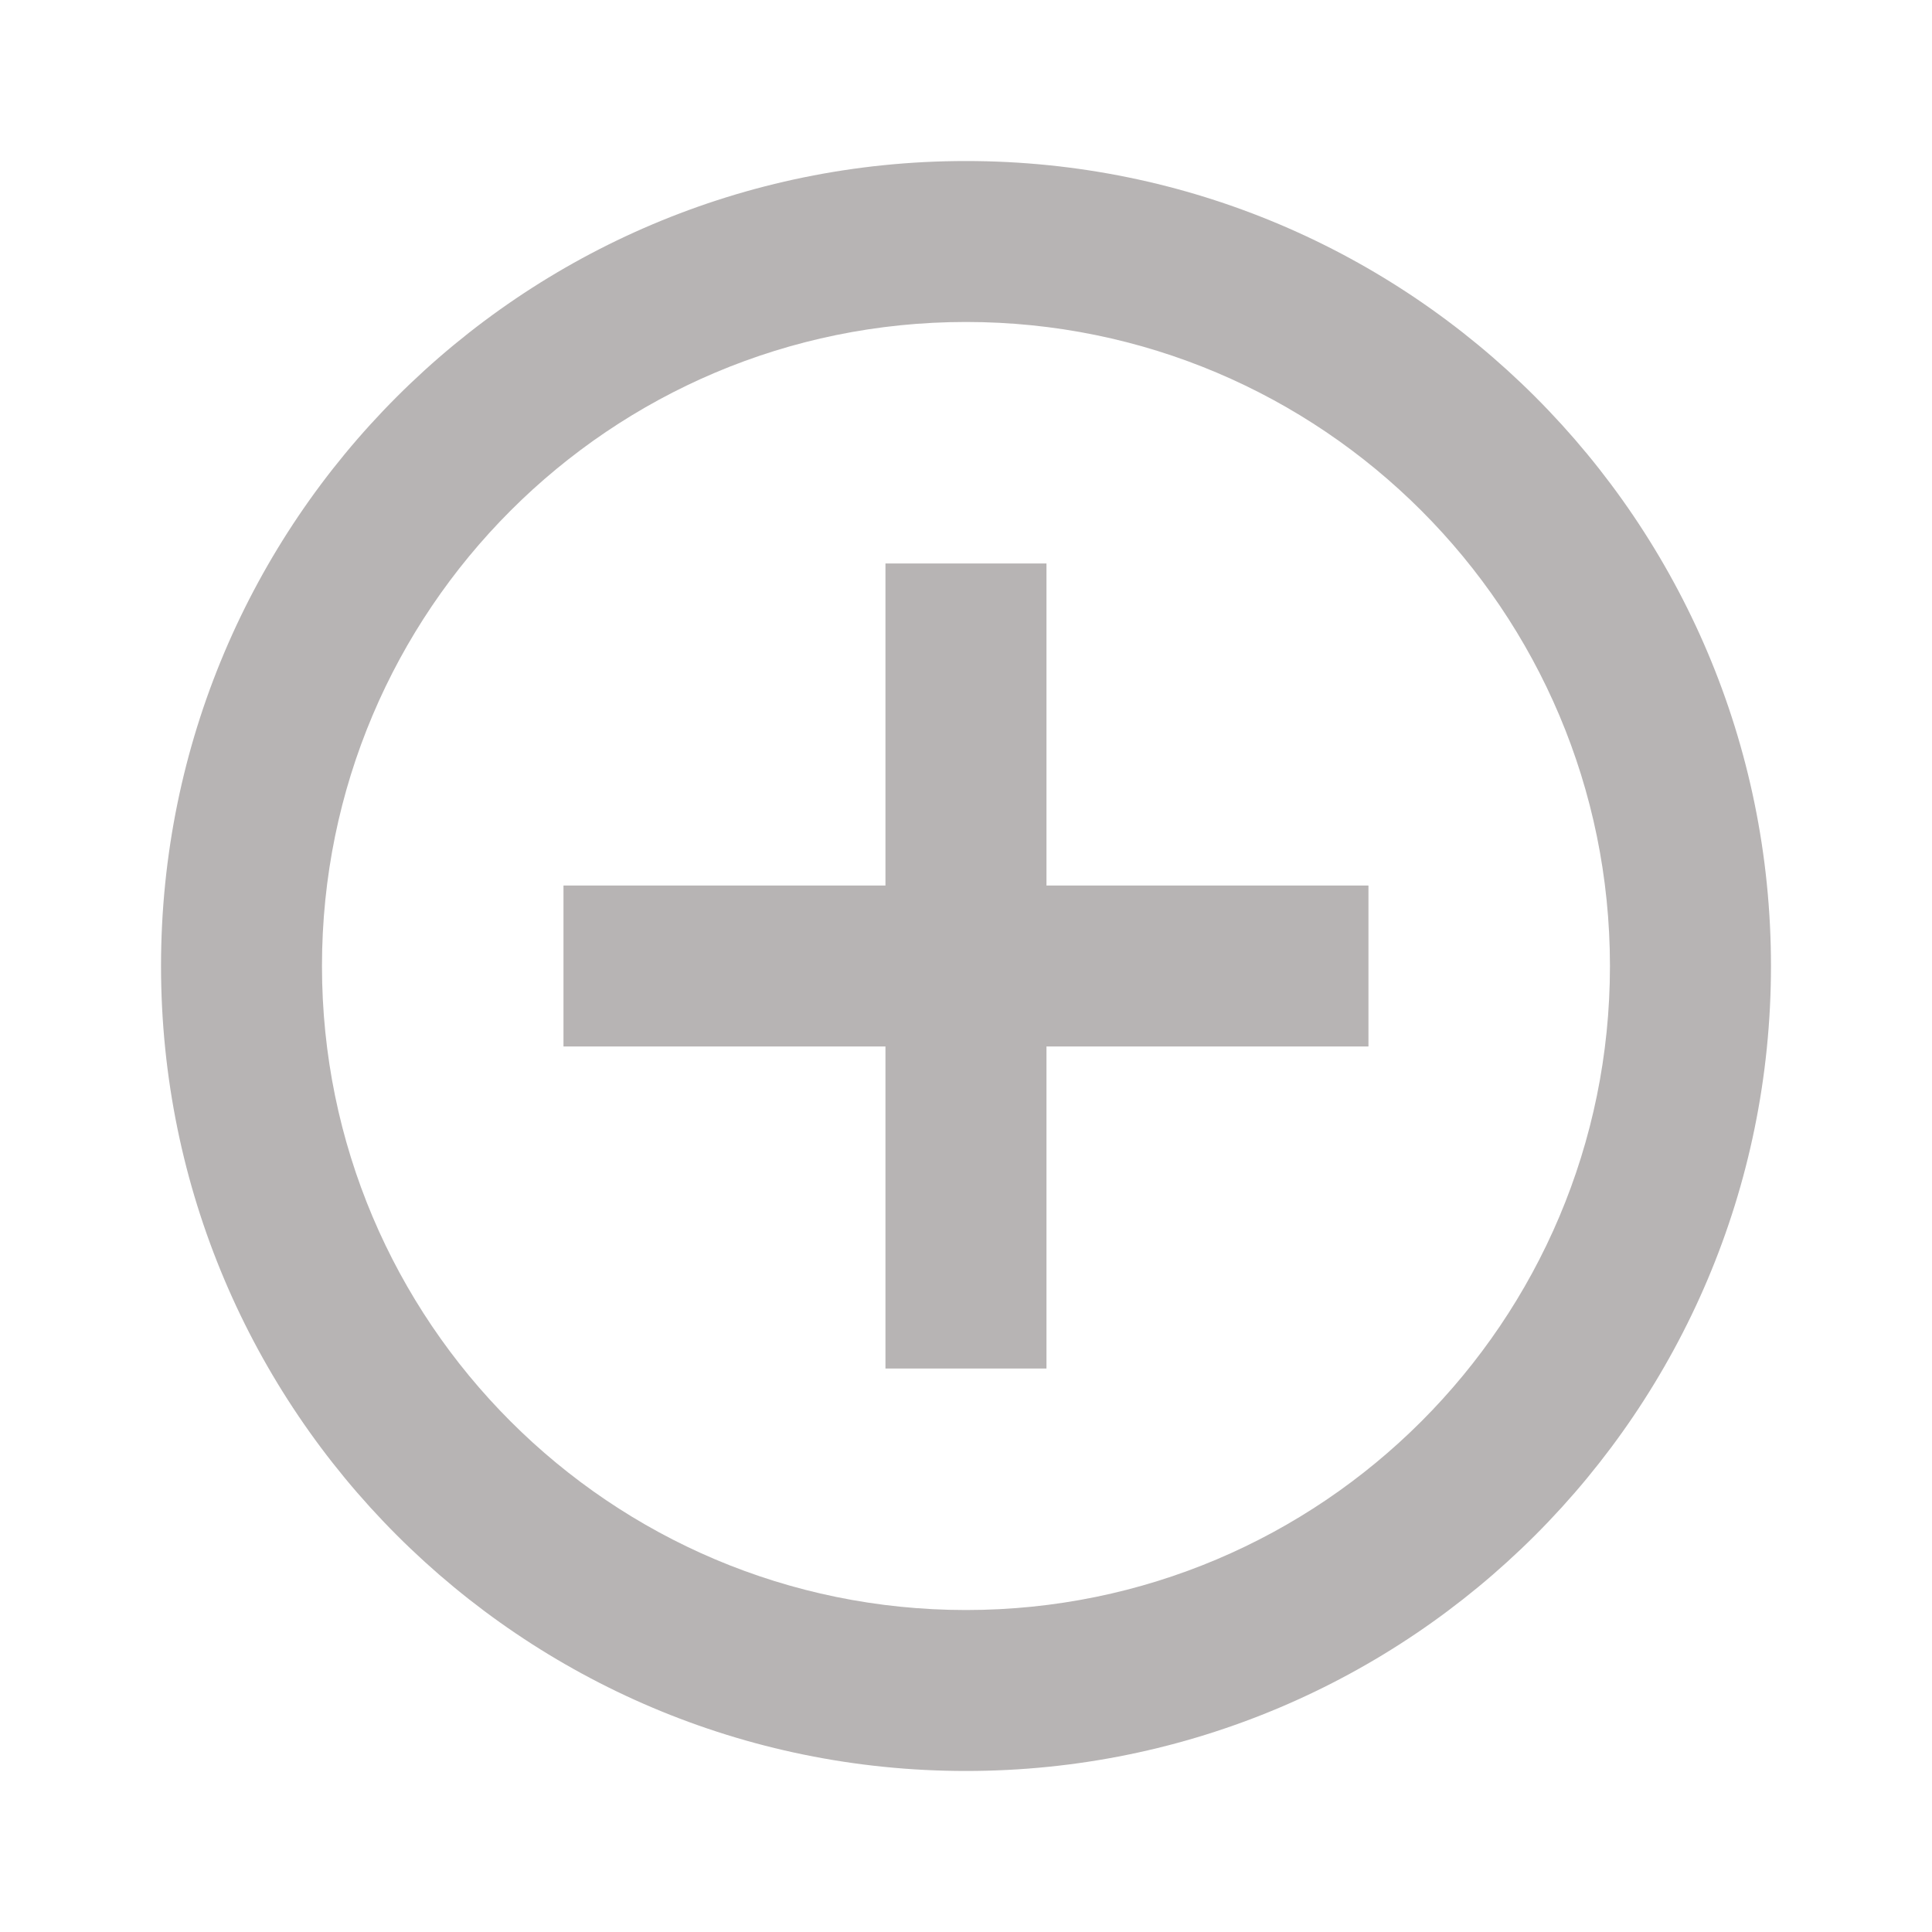
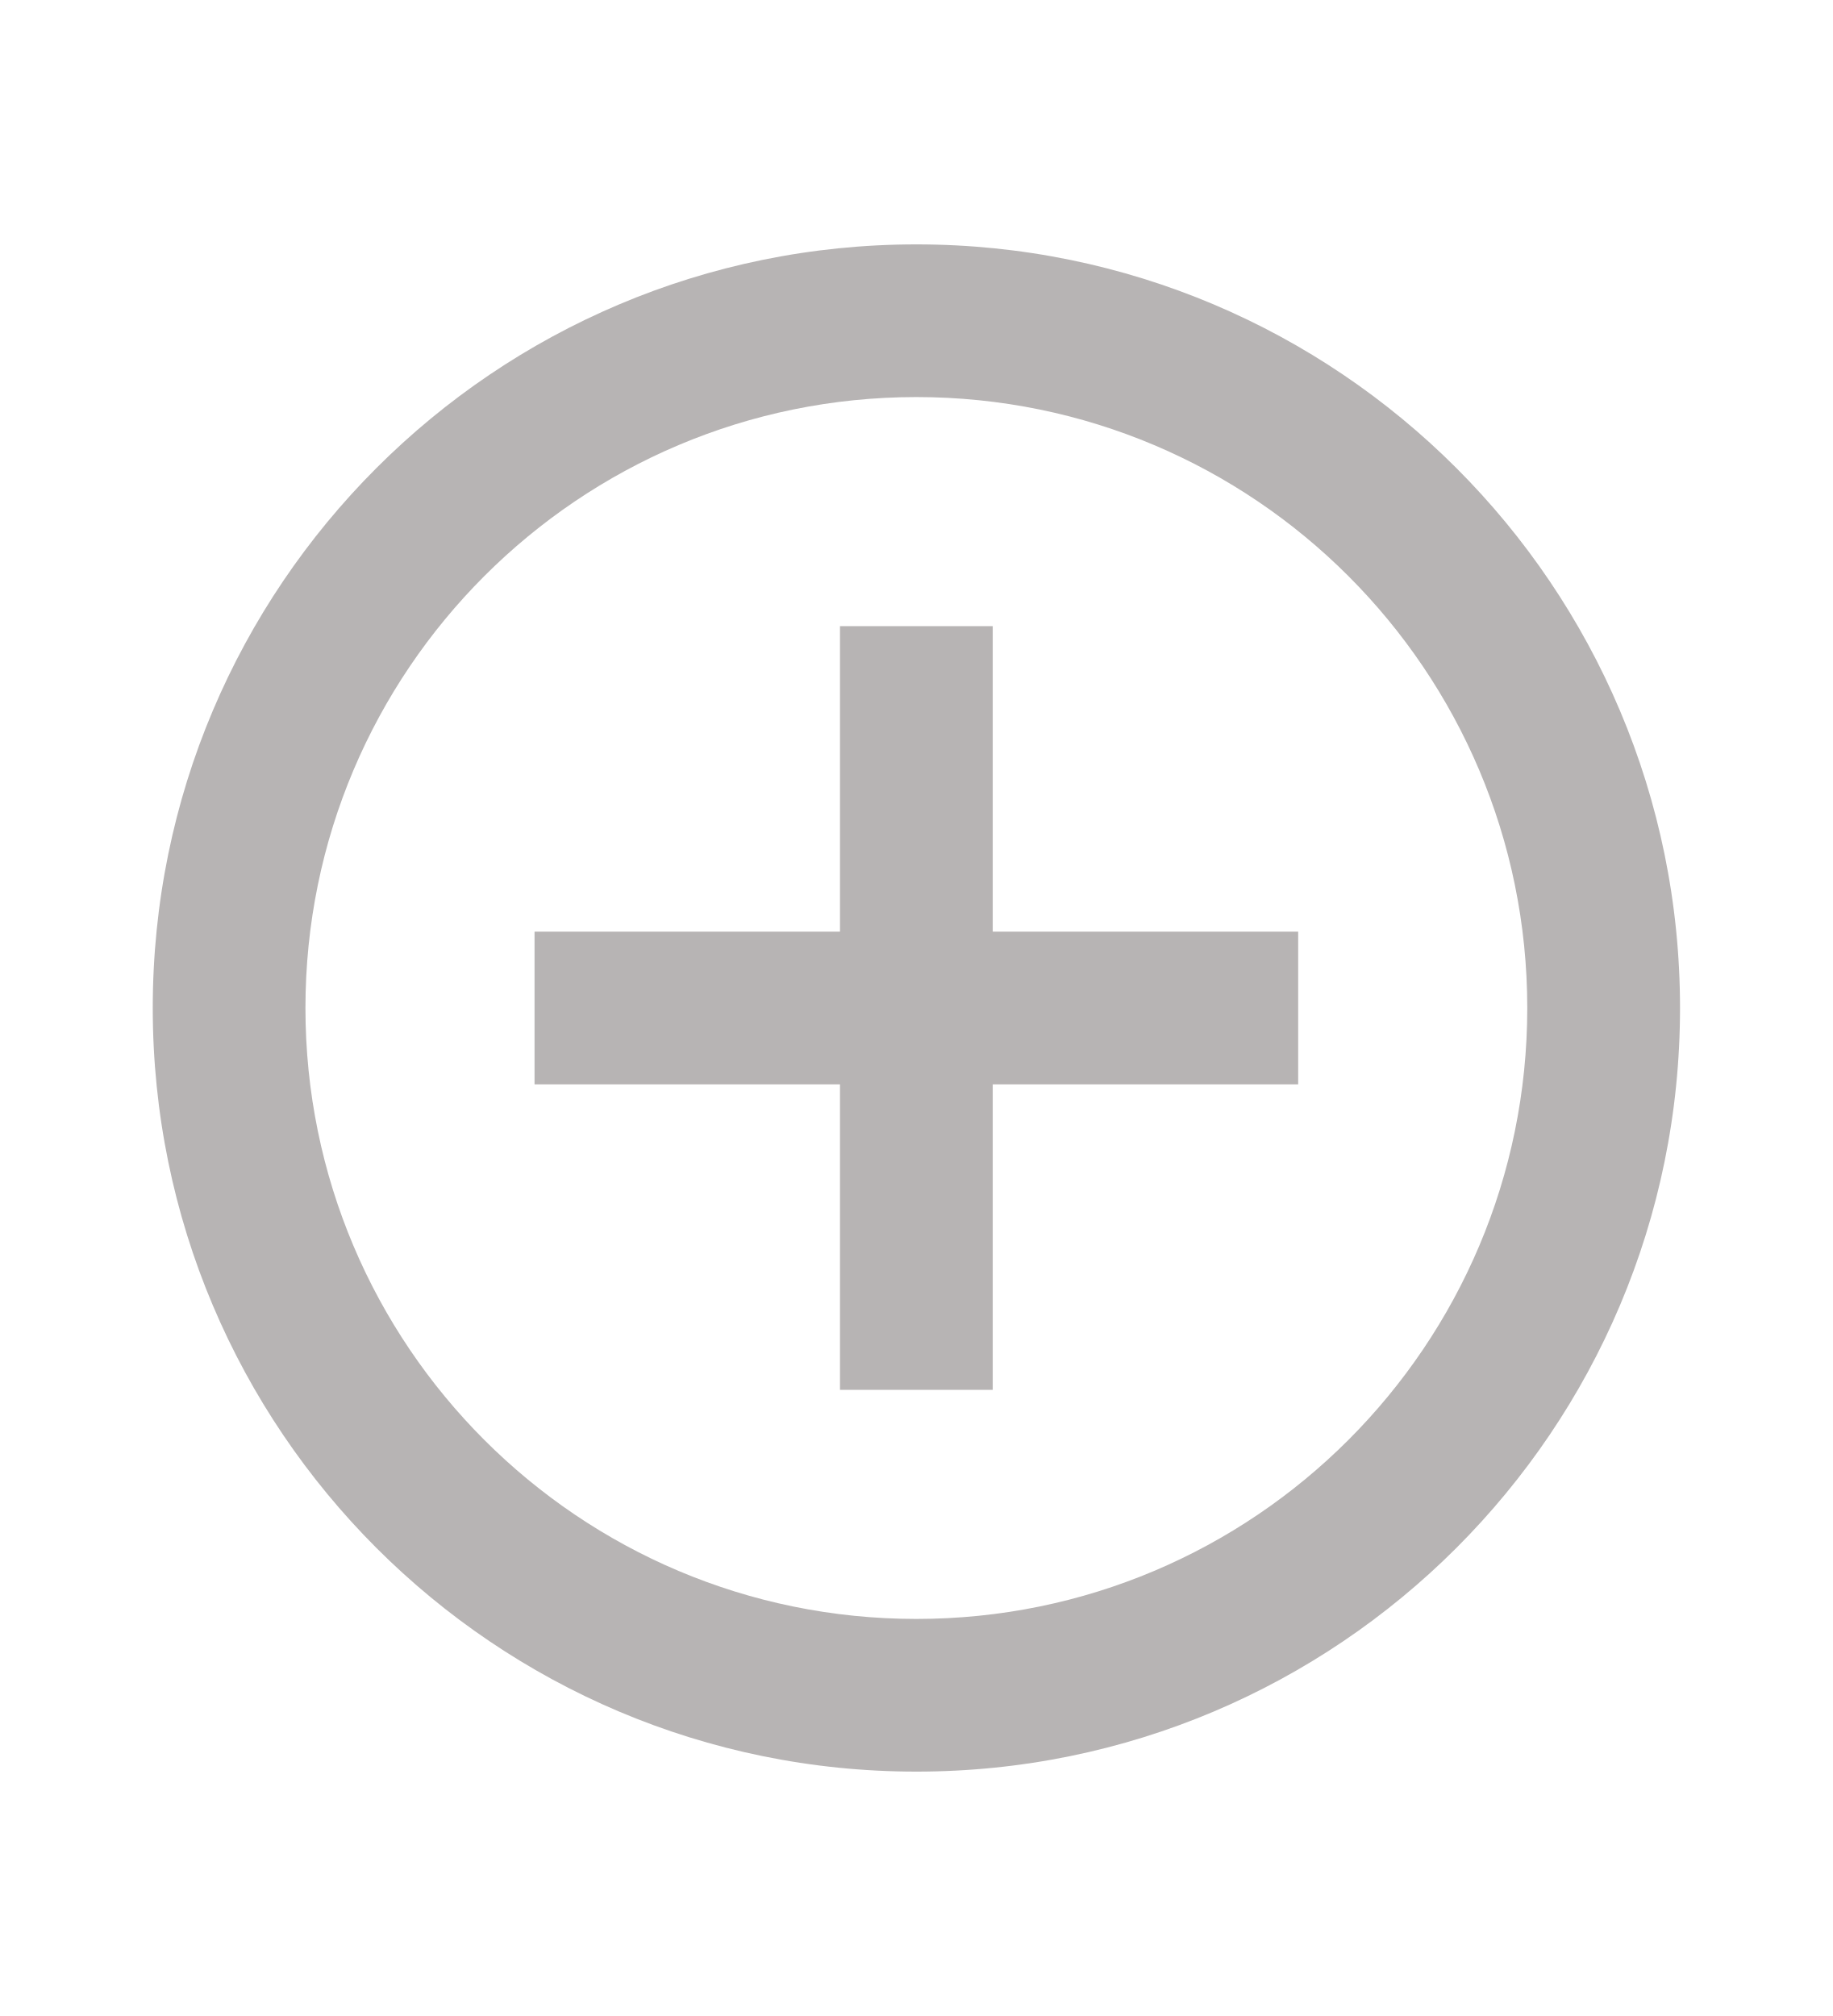
- <svg xmlns="http://www.w3.org/2000/svg" width="26" height="26" viewBox="0 0 26 26" fill="none">
+ <svg xmlns="http://www.w3.org/2000/svg" width="20" height="22" viewBox="0 0 26 26" fill="none">
  <path d="M11.916 11.917V7.583H14.083V11.917H18.416V14.083H14.083V18.417H11.916V14.083H7.583V11.917H11.916ZM13 23.833C7.017 23.833 2.167 18.983 2.167 13C2.167 7.017 7.017 2.167 13 2.167C18.983 2.167 23.833 7.017 23.833 13C23.833 18.983 18.983 23.833 13 23.833ZM13 21.667C17.786 21.667 21.666 17.787 21.666 13C21.666 8.214 17.786 4.333 13 4.333C8.213 4.333 4.333 8.214 4.333 13C4.333 17.787 8.213 21.667 13 21.667Z" fill="#B7B4B4" />
</svg>
